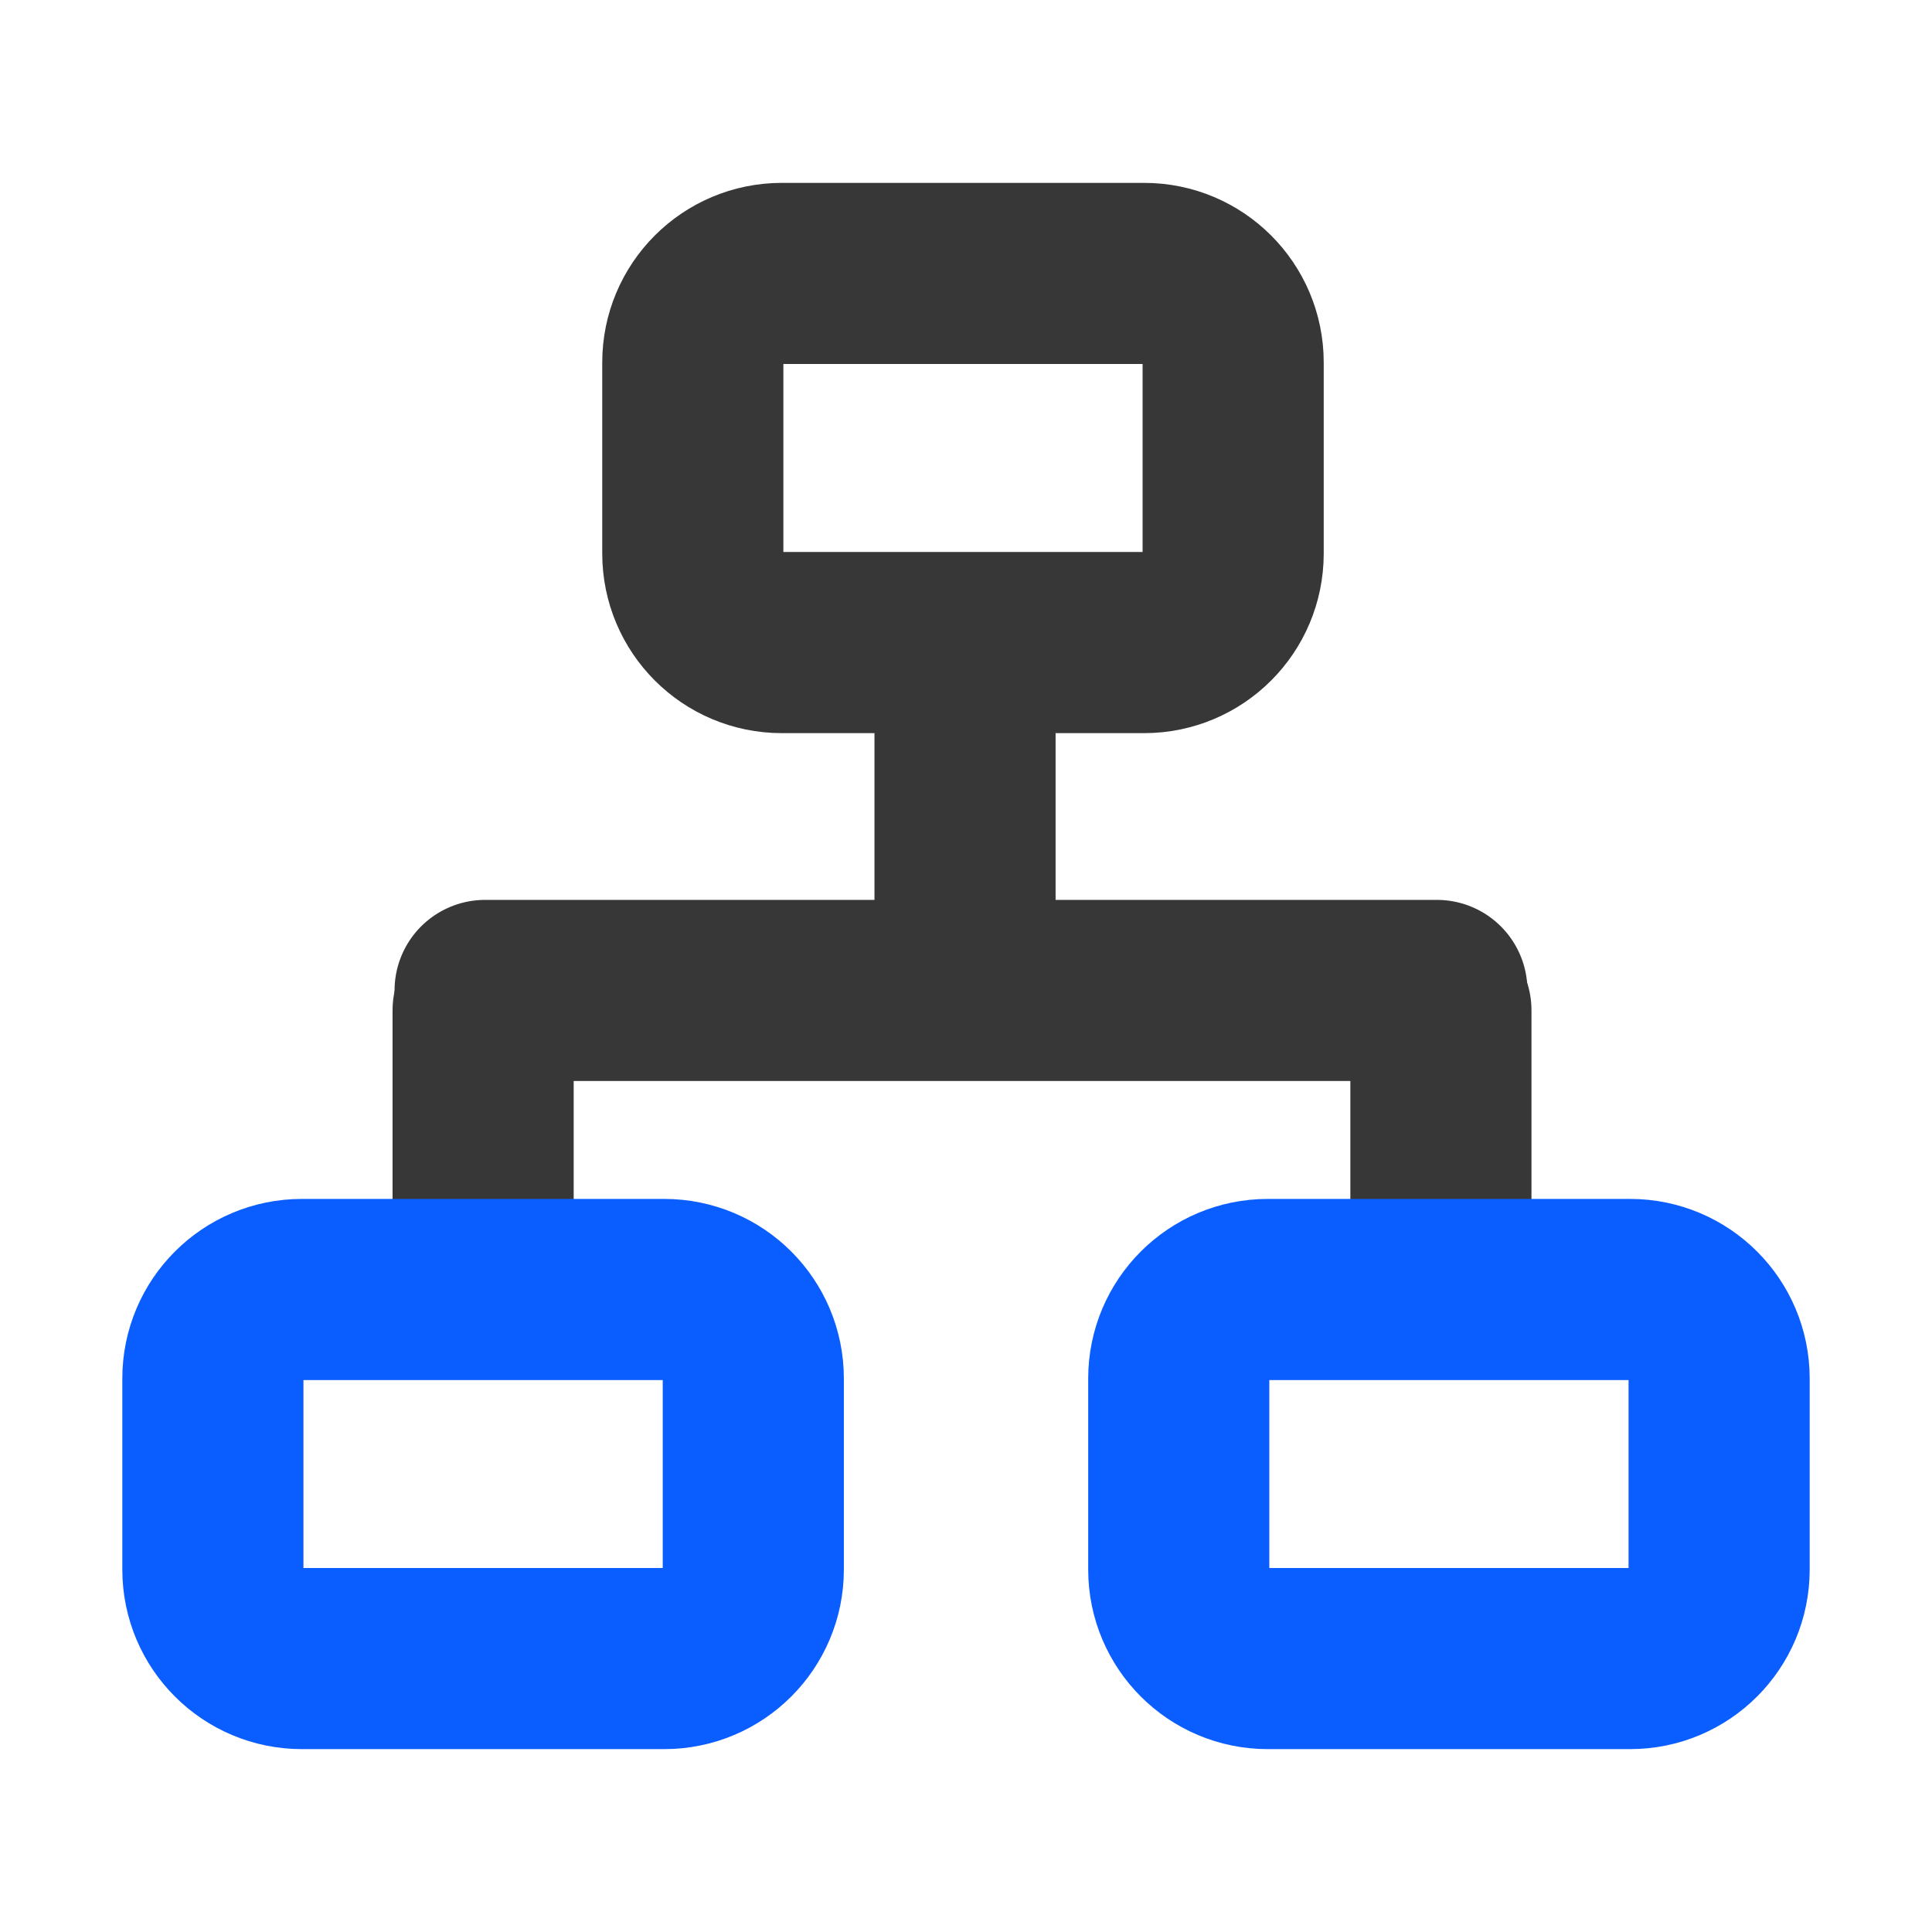
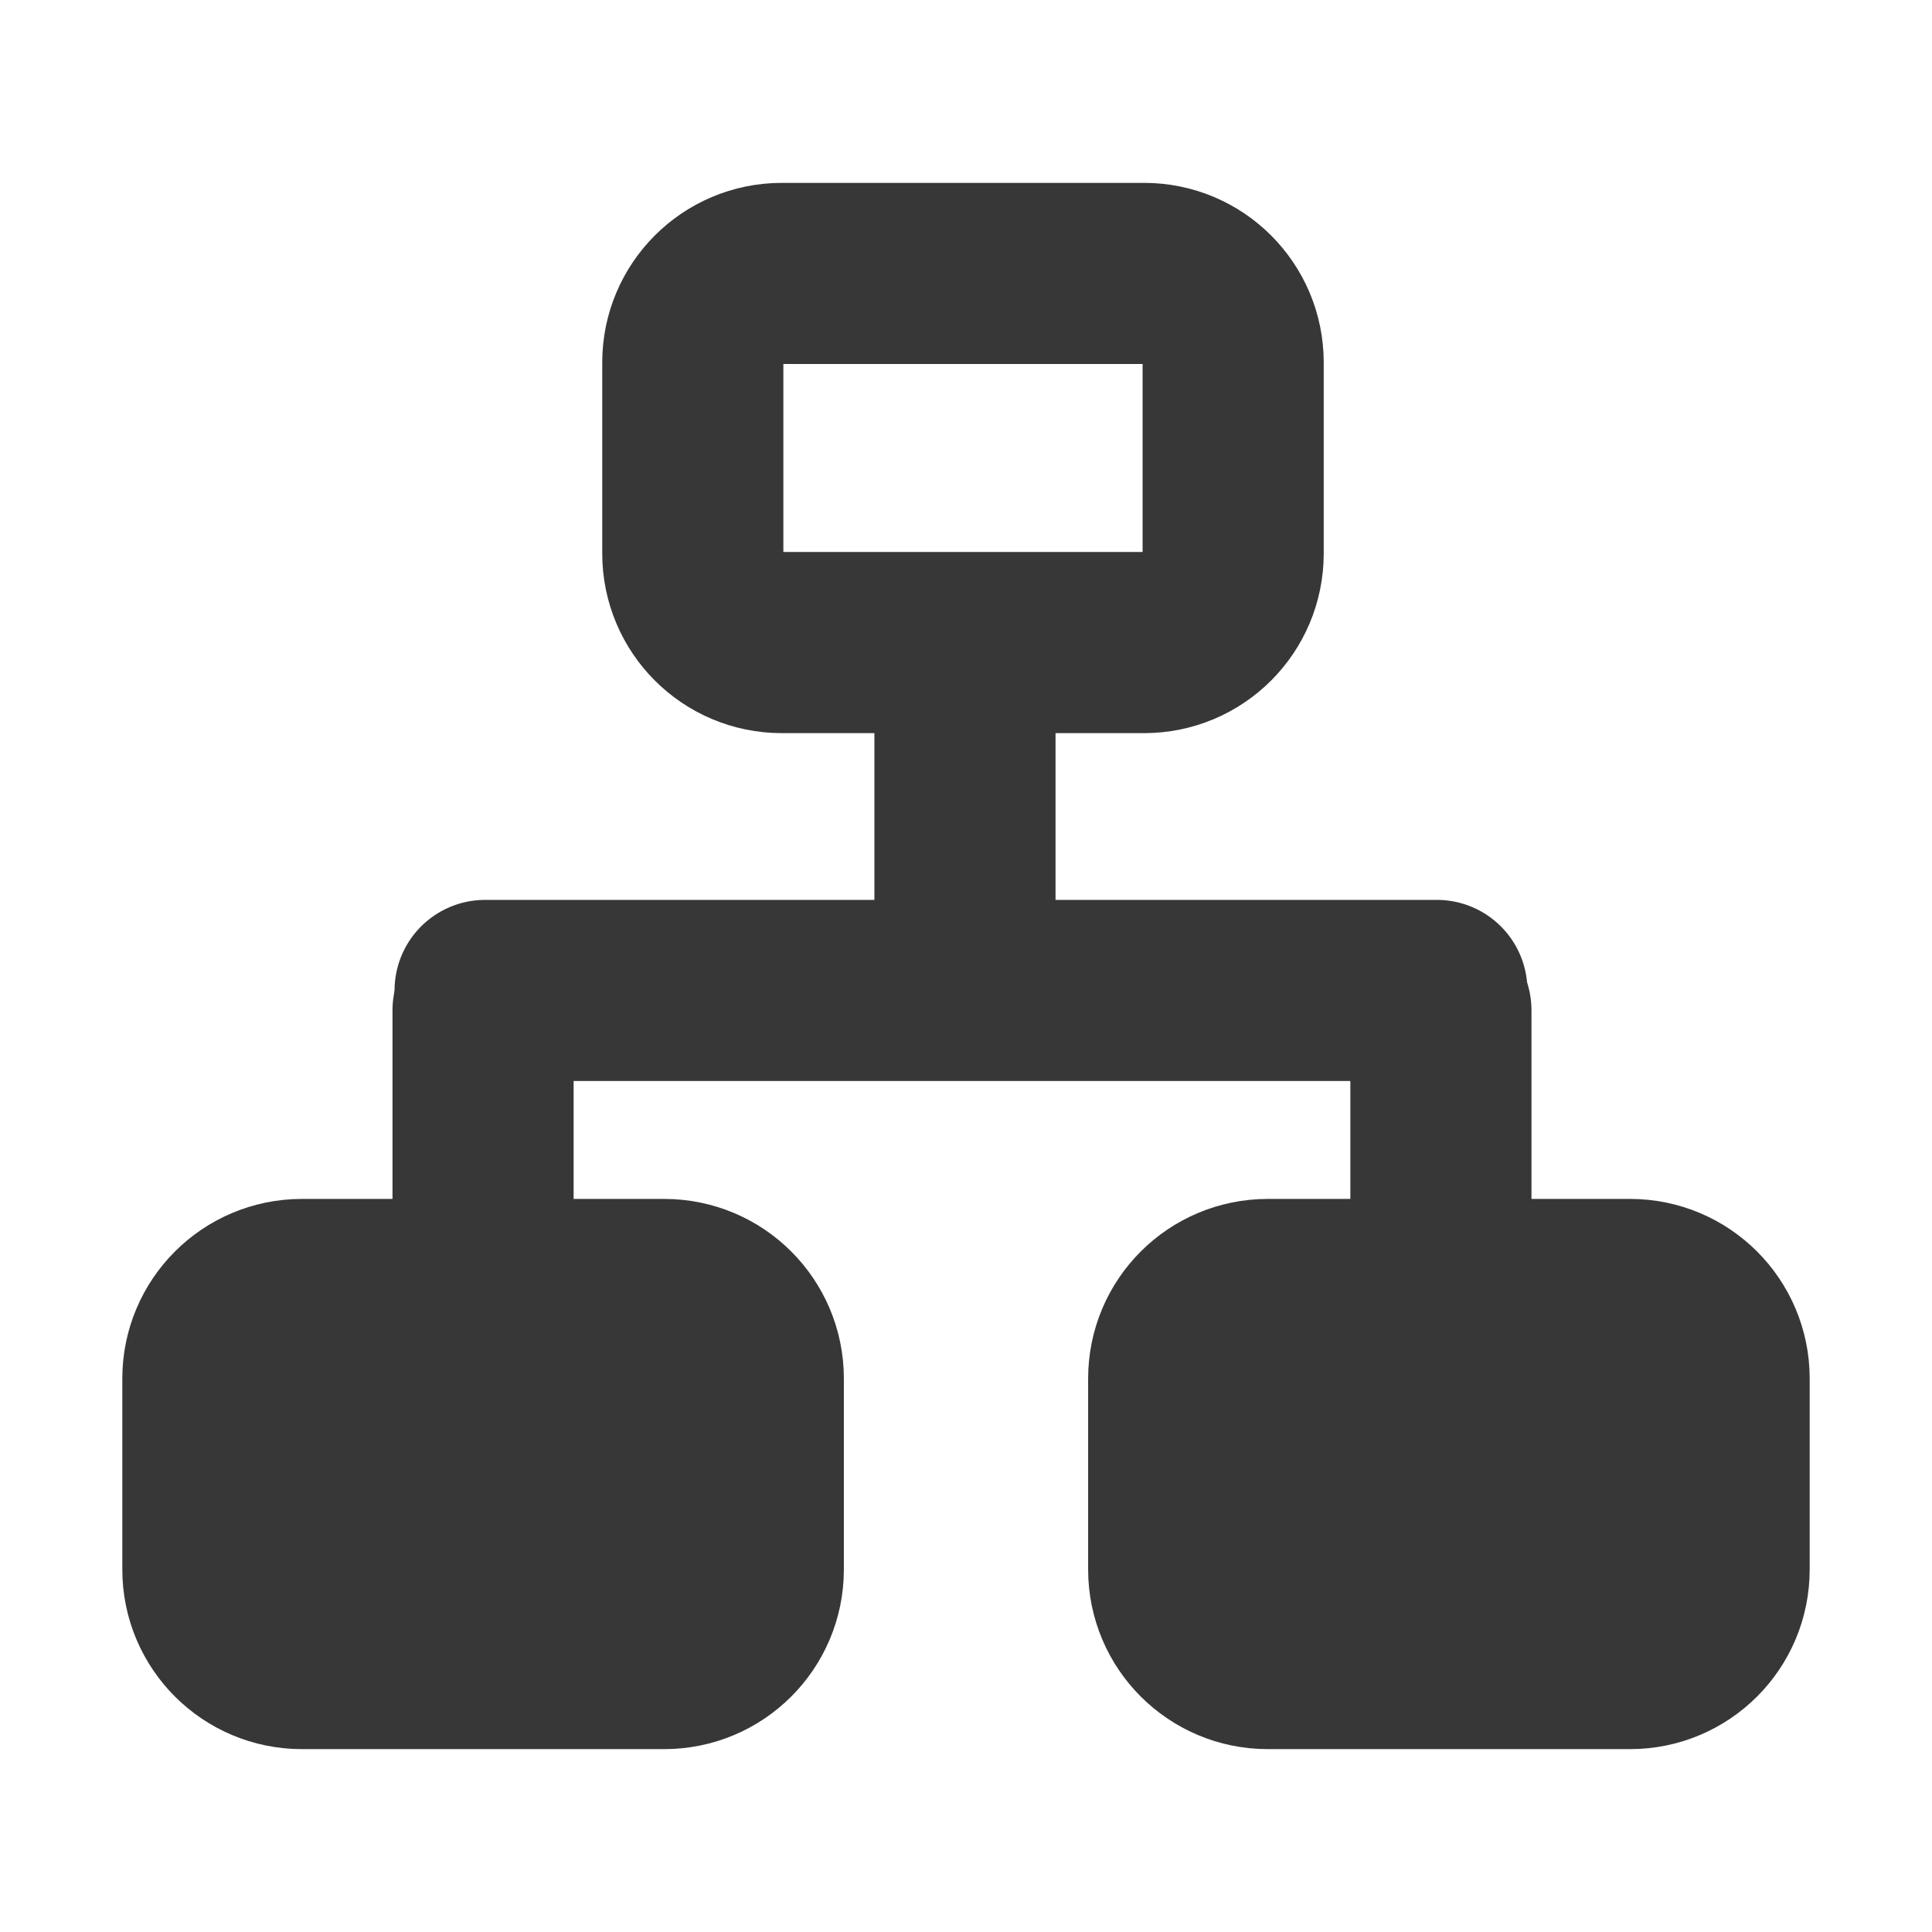
- <svg xmlns="http://www.w3.org/2000/svg" width="32" height="32" viewBox="-2 -3.003 32 32" fill="none">
+ <svg xmlns="http://www.w3.org/2000/svg" width="32" height="32" viewBox="-2.000 -3.003 32 32" fill="none">
  <g id="Content_STROKE">
-     <path id="Vector" d="M6.035 13.402H21.799" stroke="#373737" stroke-width="3.000" stroke-linecap="round" stroke-linejoin="round" />
-     <path id="Vector_2" d="M6.002 13.731L6.002 17.837" stroke="#373737" stroke-width="3.000" stroke-linecap="round" stroke-linejoin="round" />
-     <path id="Vector_3" d="M21.866 13.731V17.837" stroke="#373737" stroke-width="3.000" stroke-linecap="round" stroke-linejoin="round" />
-     <path id="Vector_4" d="M9.002 18.355H3C2.186 18.355 1.526 19.015 1.526 19.829V22.994C1.526 23.808 2.186 24.468 3 24.468H9.002C9.817 24.468 10.477 23.808 10.477 22.994V19.829C10.477 19.015 9.817 18.355 9.002 18.355Z" stroke="#0A5DFF" stroke-width="3.000" stroke-miterlimit="10" />
-     <path id="Vector_5" d="M25 18.355H18.998C18.184 18.355 17.524 19.015 17.524 19.829V22.994C17.524 23.808 18.184 24.468 18.998 24.468H25C25.814 24.468 26.474 23.808 26.474 22.994V19.829C26.474 19.015 25.814 18.355 25 18.355Z" stroke="#0A5DFF" stroke-width="3.000" stroke-miterlimit="10" />
-     <path id="Vector_6" d="M13.984 9.073L13.984 13.178" stroke="#373737" stroke-width="3.000" stroke-linecap="round" stroke-linejoin="round" />
-     <path id="Vector_7" d="M16.951 1.526H10.949C10.135 1.526 9.475 2.186 9.475 3V6.165C9.475 6.98 10.135 7.64 10.949 7.64H16.951C17.765 7.64 18.425 6.98 18.425 6.165V3C18.425 2.186 17.765 1.526 16.951 1.526Z" stroke="#373737" stroke-width="3.000" stroke-linecap="round" stroke-linejoin="round" />
+     <path id="Vector" d="M6.035 13.402H21.799" stroke="#373737" stroke-width="3" stroke-linecap="round" stroke-linejoin="round" />
+     <path id="Vector_2" d="M6.001 13.731L6.001 17.837" stroke="#373737" stroke-width="3" stroke-linecap="round" stroke-linejoin="round" />
+     <path id="Vector_3" d="M21.866 13.731V17.837" stroke="#373737" stroke-width="3" stroke-linecap="round" stroke-linejoin="round" />
+     <path id="Vector_4" d="M9.002 18.355H3C2.186 18.355 1.526 19.015 1.526 19.829V22.994C1.526 23.808 2.186 24.468 3 24.468H9.002C9.817 24.468 10.477 23.808 10.477 22.994V19.829C10.477 19.015 9.817 18.355 9.002 18.355Z" fill="#373737" stroke="#373737" stroke-width="3" stroke-miterlimit="10" />
+     <path id="Vector_5" d="M25 18.355H18.998C18.183 18.355 17.523 19.015 17.523 19.829V22.994C17.523 23.808 18.183 24.468 18.998 24.468H25C25.814 24.468 26.474 23.808 26.474 22.994V19.829C26.474 19.015 25.814 18.355 25 18.355Z" fill="#373737" stroke="#373737" stroke-width="3" stroke-miterlimit="10" />
+     <path id="Vector_6" d="M13.983 9.073L13.983 13.178" stroke="#373737" stroke-width="3" stroke-linecap="round" stroke-linejoin="round" />
+     <path id="Vector_7" d="M16.951 1.526H10.949C10.135 1.526 9.475 2.186 9.475 3V6.165C9.475 6.98 10.135 7.64 10.949 7.64H16.951C17.765 7.64 18.425 6.98 18.425 6.165V3C18.425 2.186 17.765 1.526 16.951 1.526Z" stroke="#373737" stroke-width="3" stroke-linecap="round" stroke-linejoin="round" />
  </g>
</svg>
